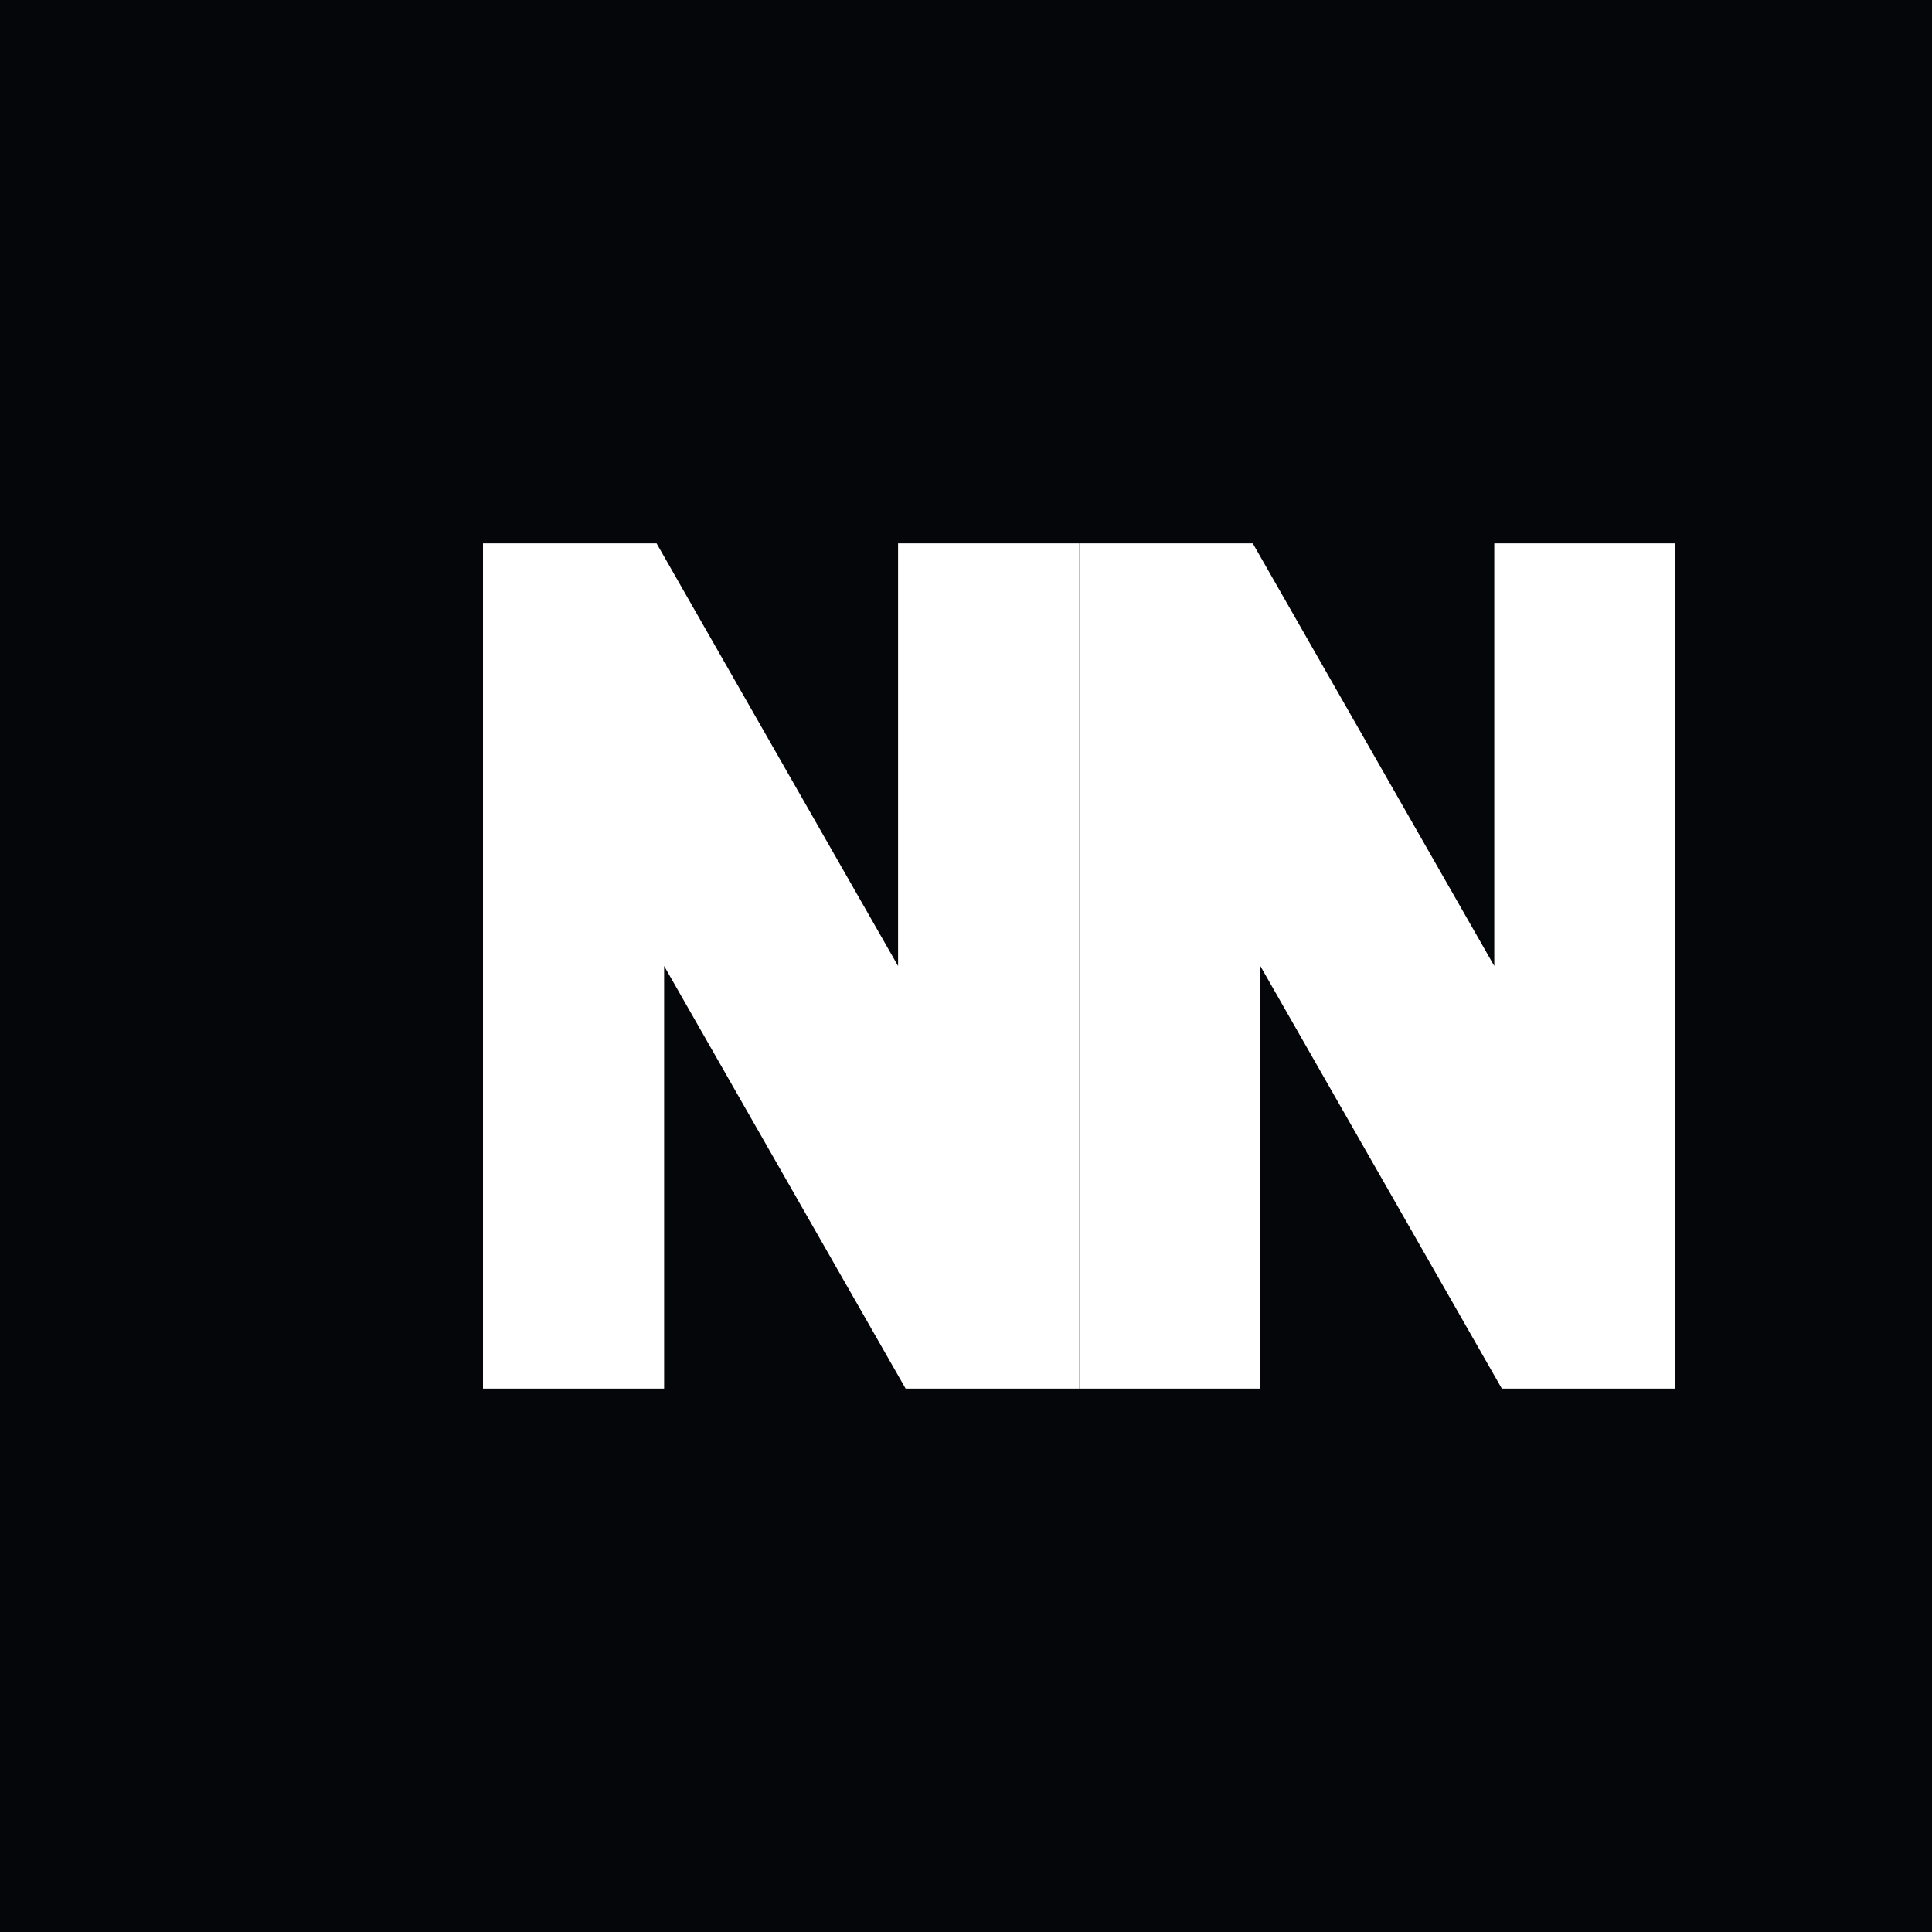
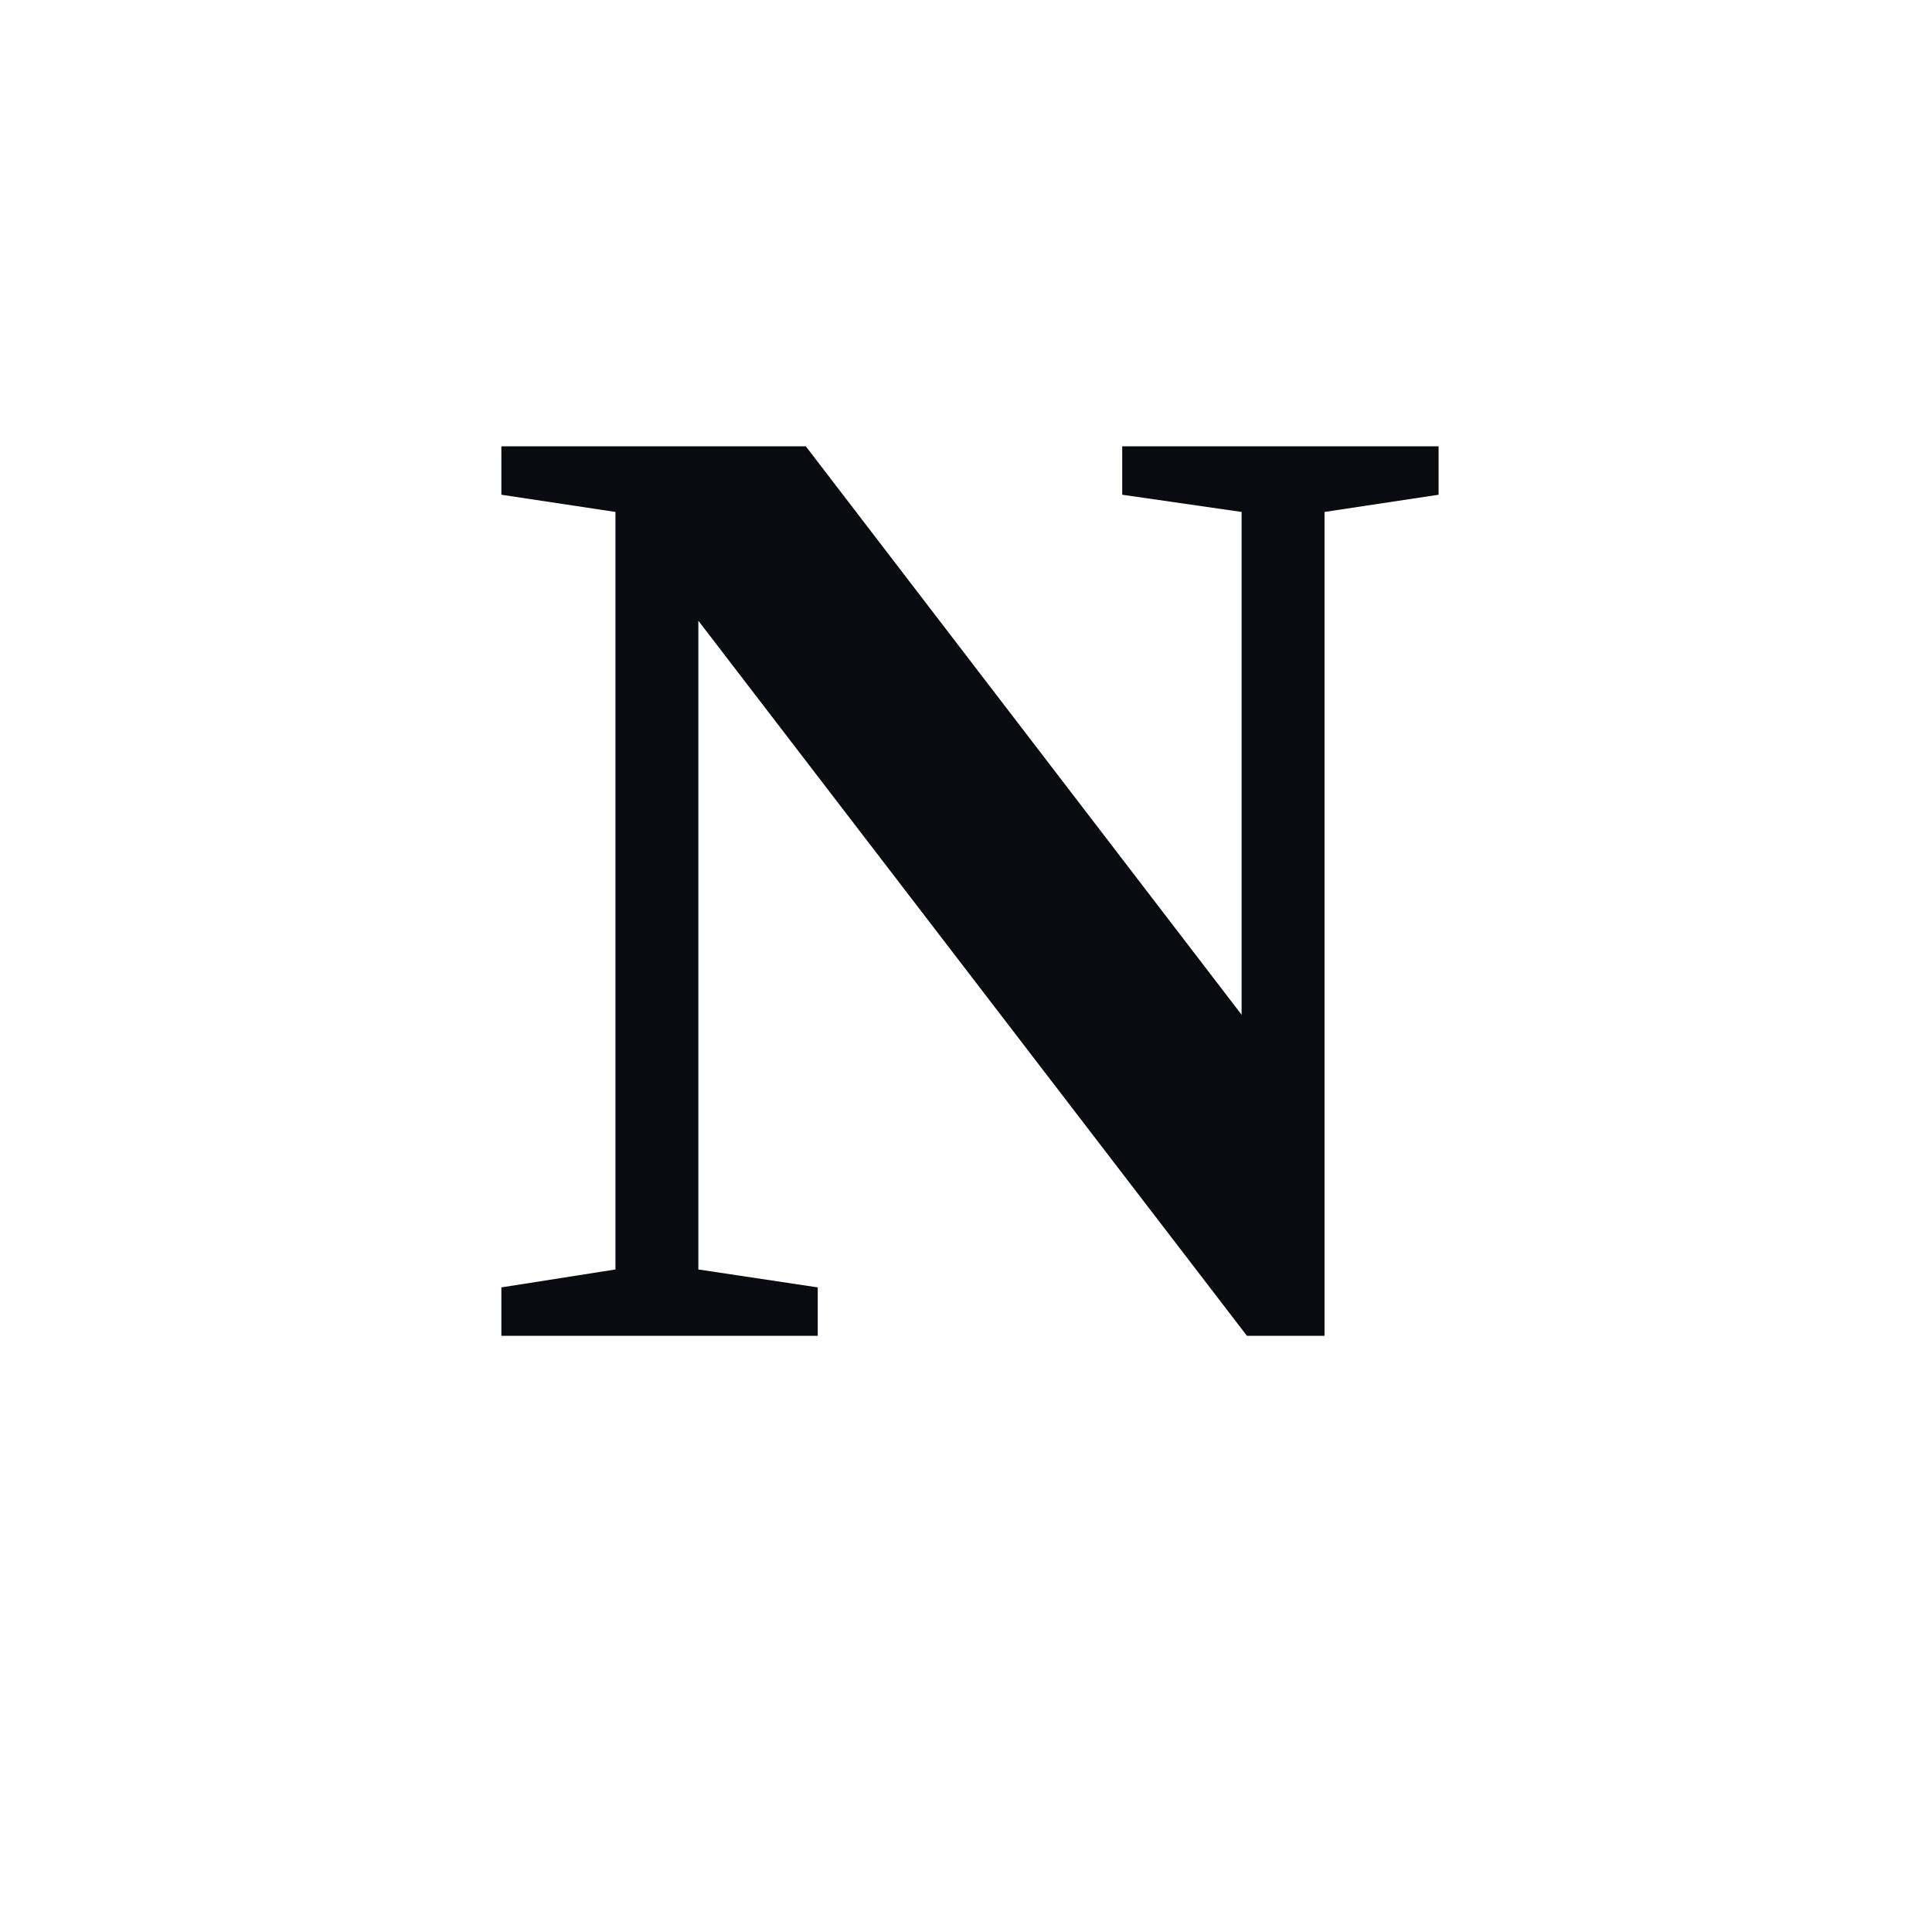
<svg xmlns="http://www.w3.org/2000/svg" viewBox="0 0 512 512">
-   <rect width="512" height="512" fill="#05060a" />
-   <g fill="#ffffff">
-     <path d="M128 368V144h46l64 112V144h48v224h-46l-64-112v112z" />
-     <path d="M286 368V144h46l64 112V144h48v224h-46l-64-112v112z" />
-   </g>
+   <rect width="512" height="512" fill="#ffffff" />
+   <text x="256" y="354" text-anchor="middle" font-family="Times New Roman, Georgia, serif" font-size="360" font-weight="700" fill="#0a0b10">N</text>
</svg>
